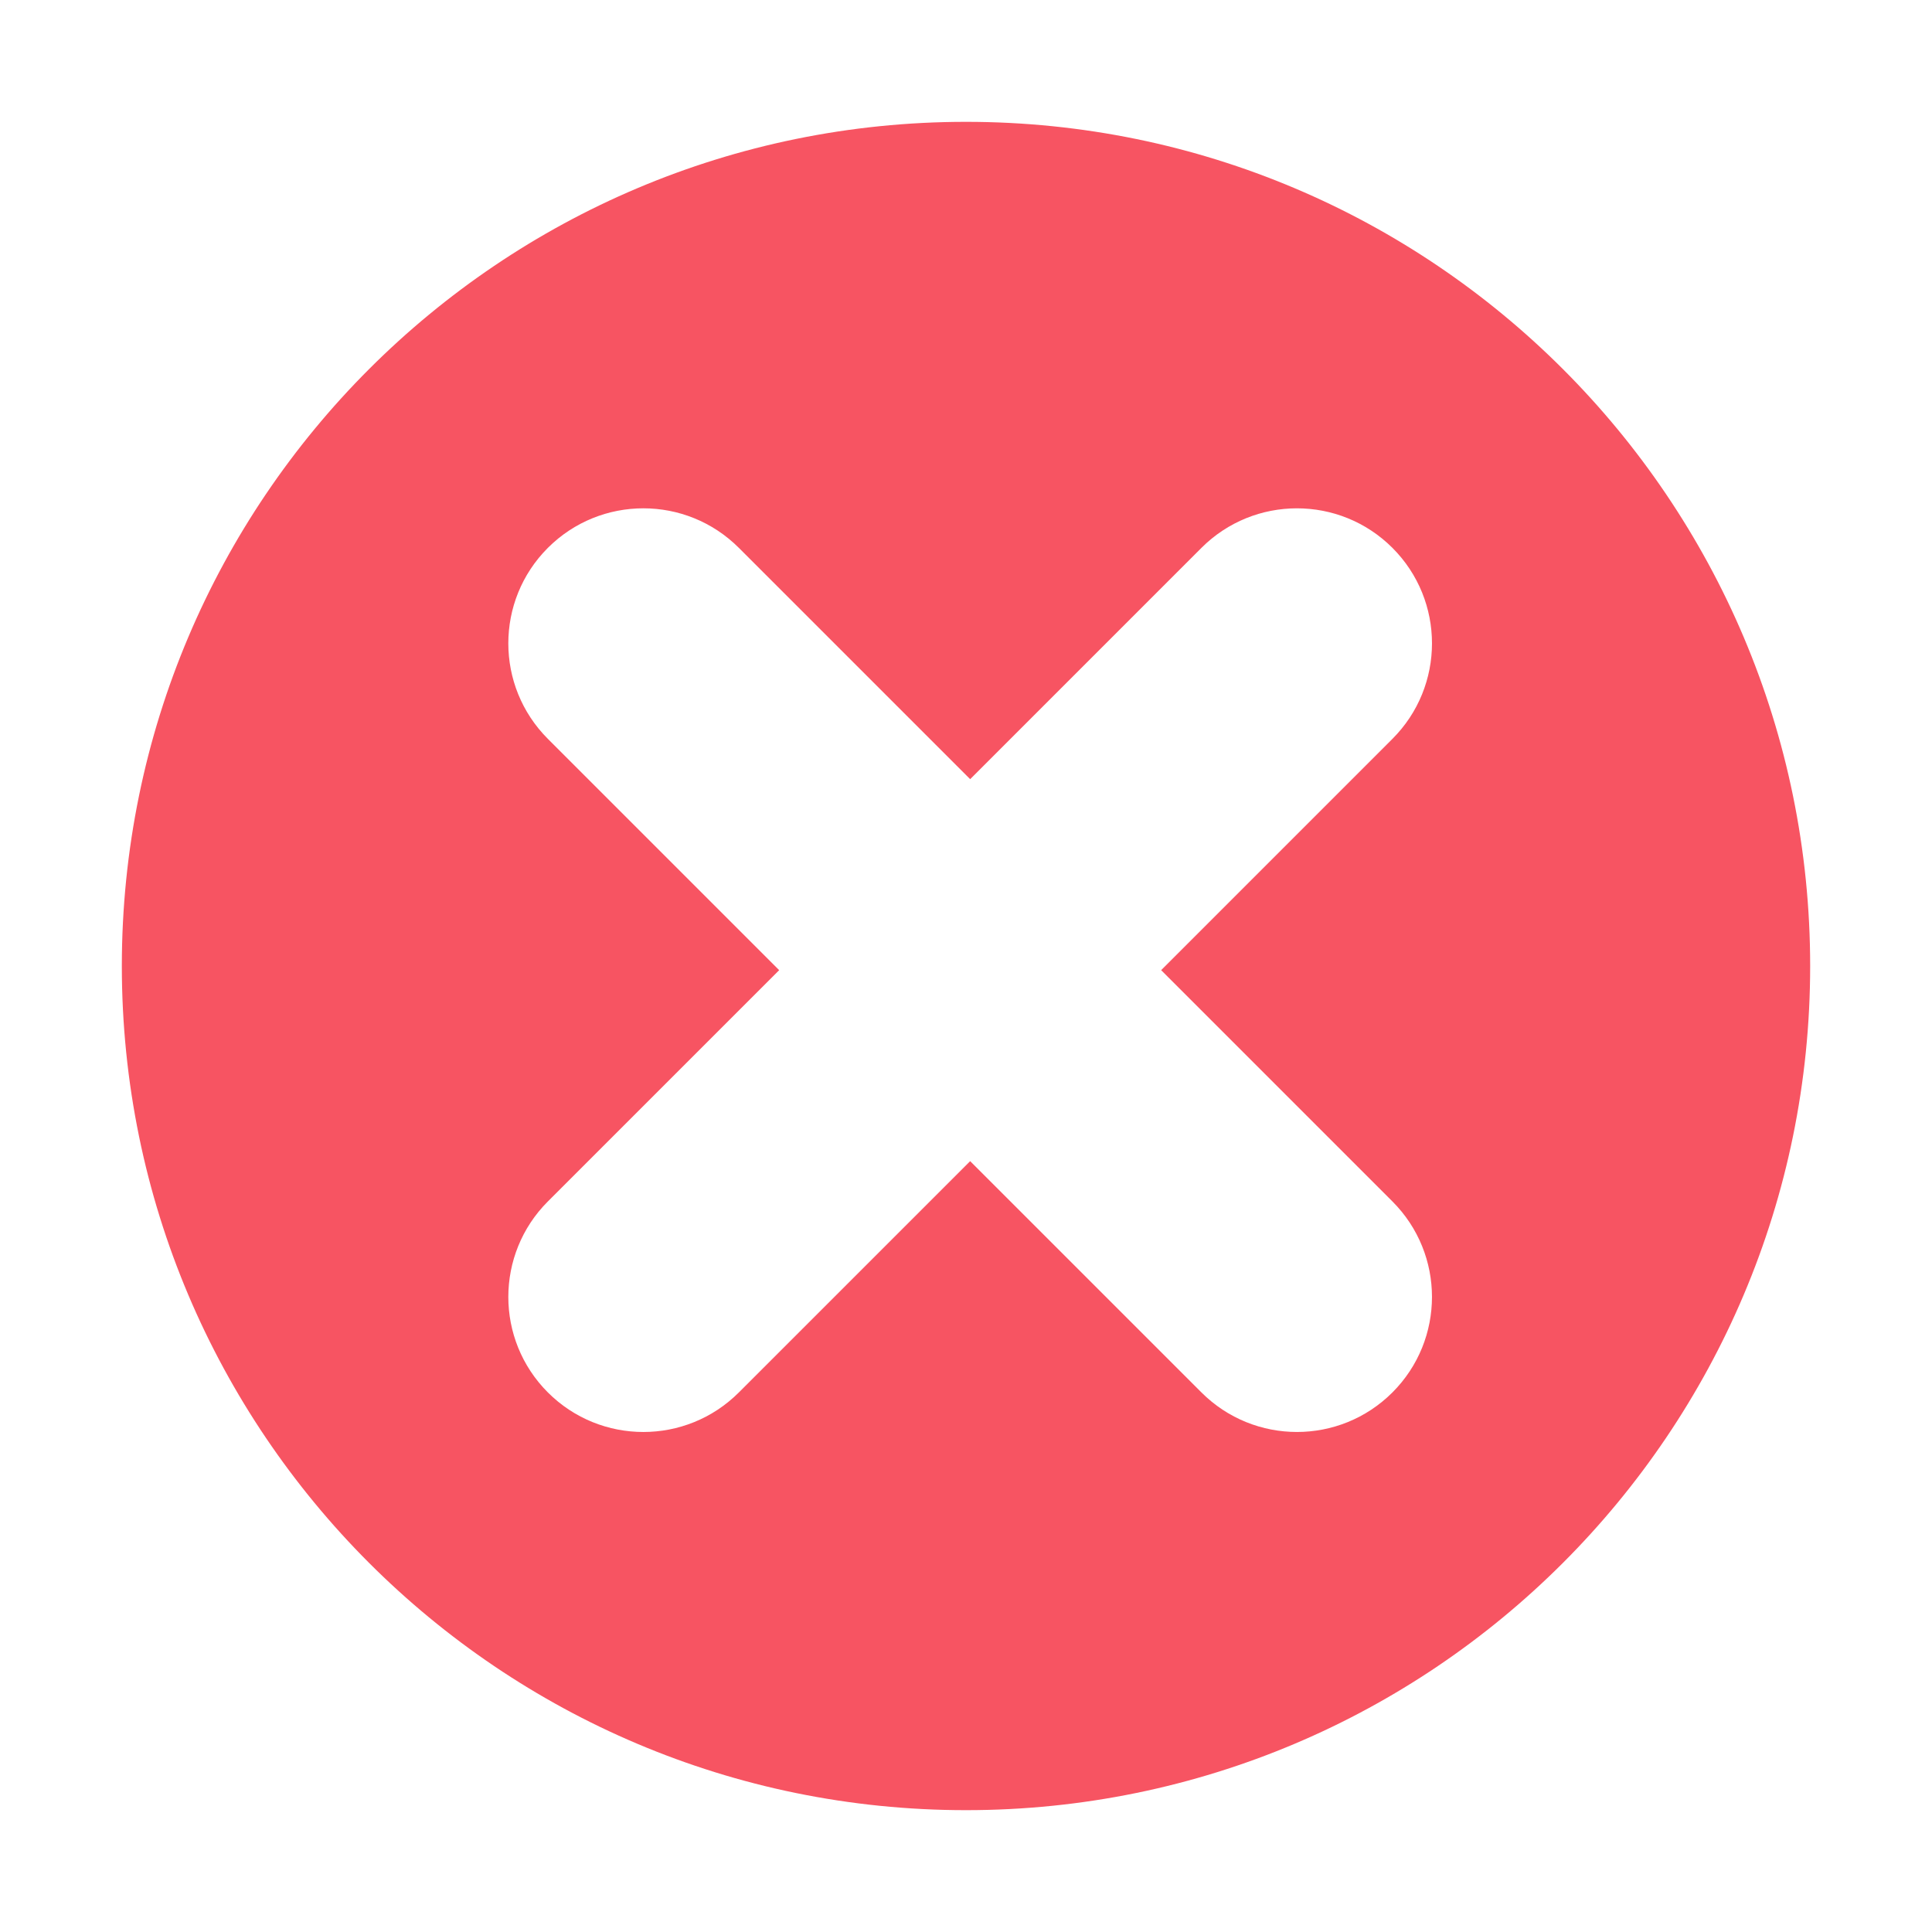
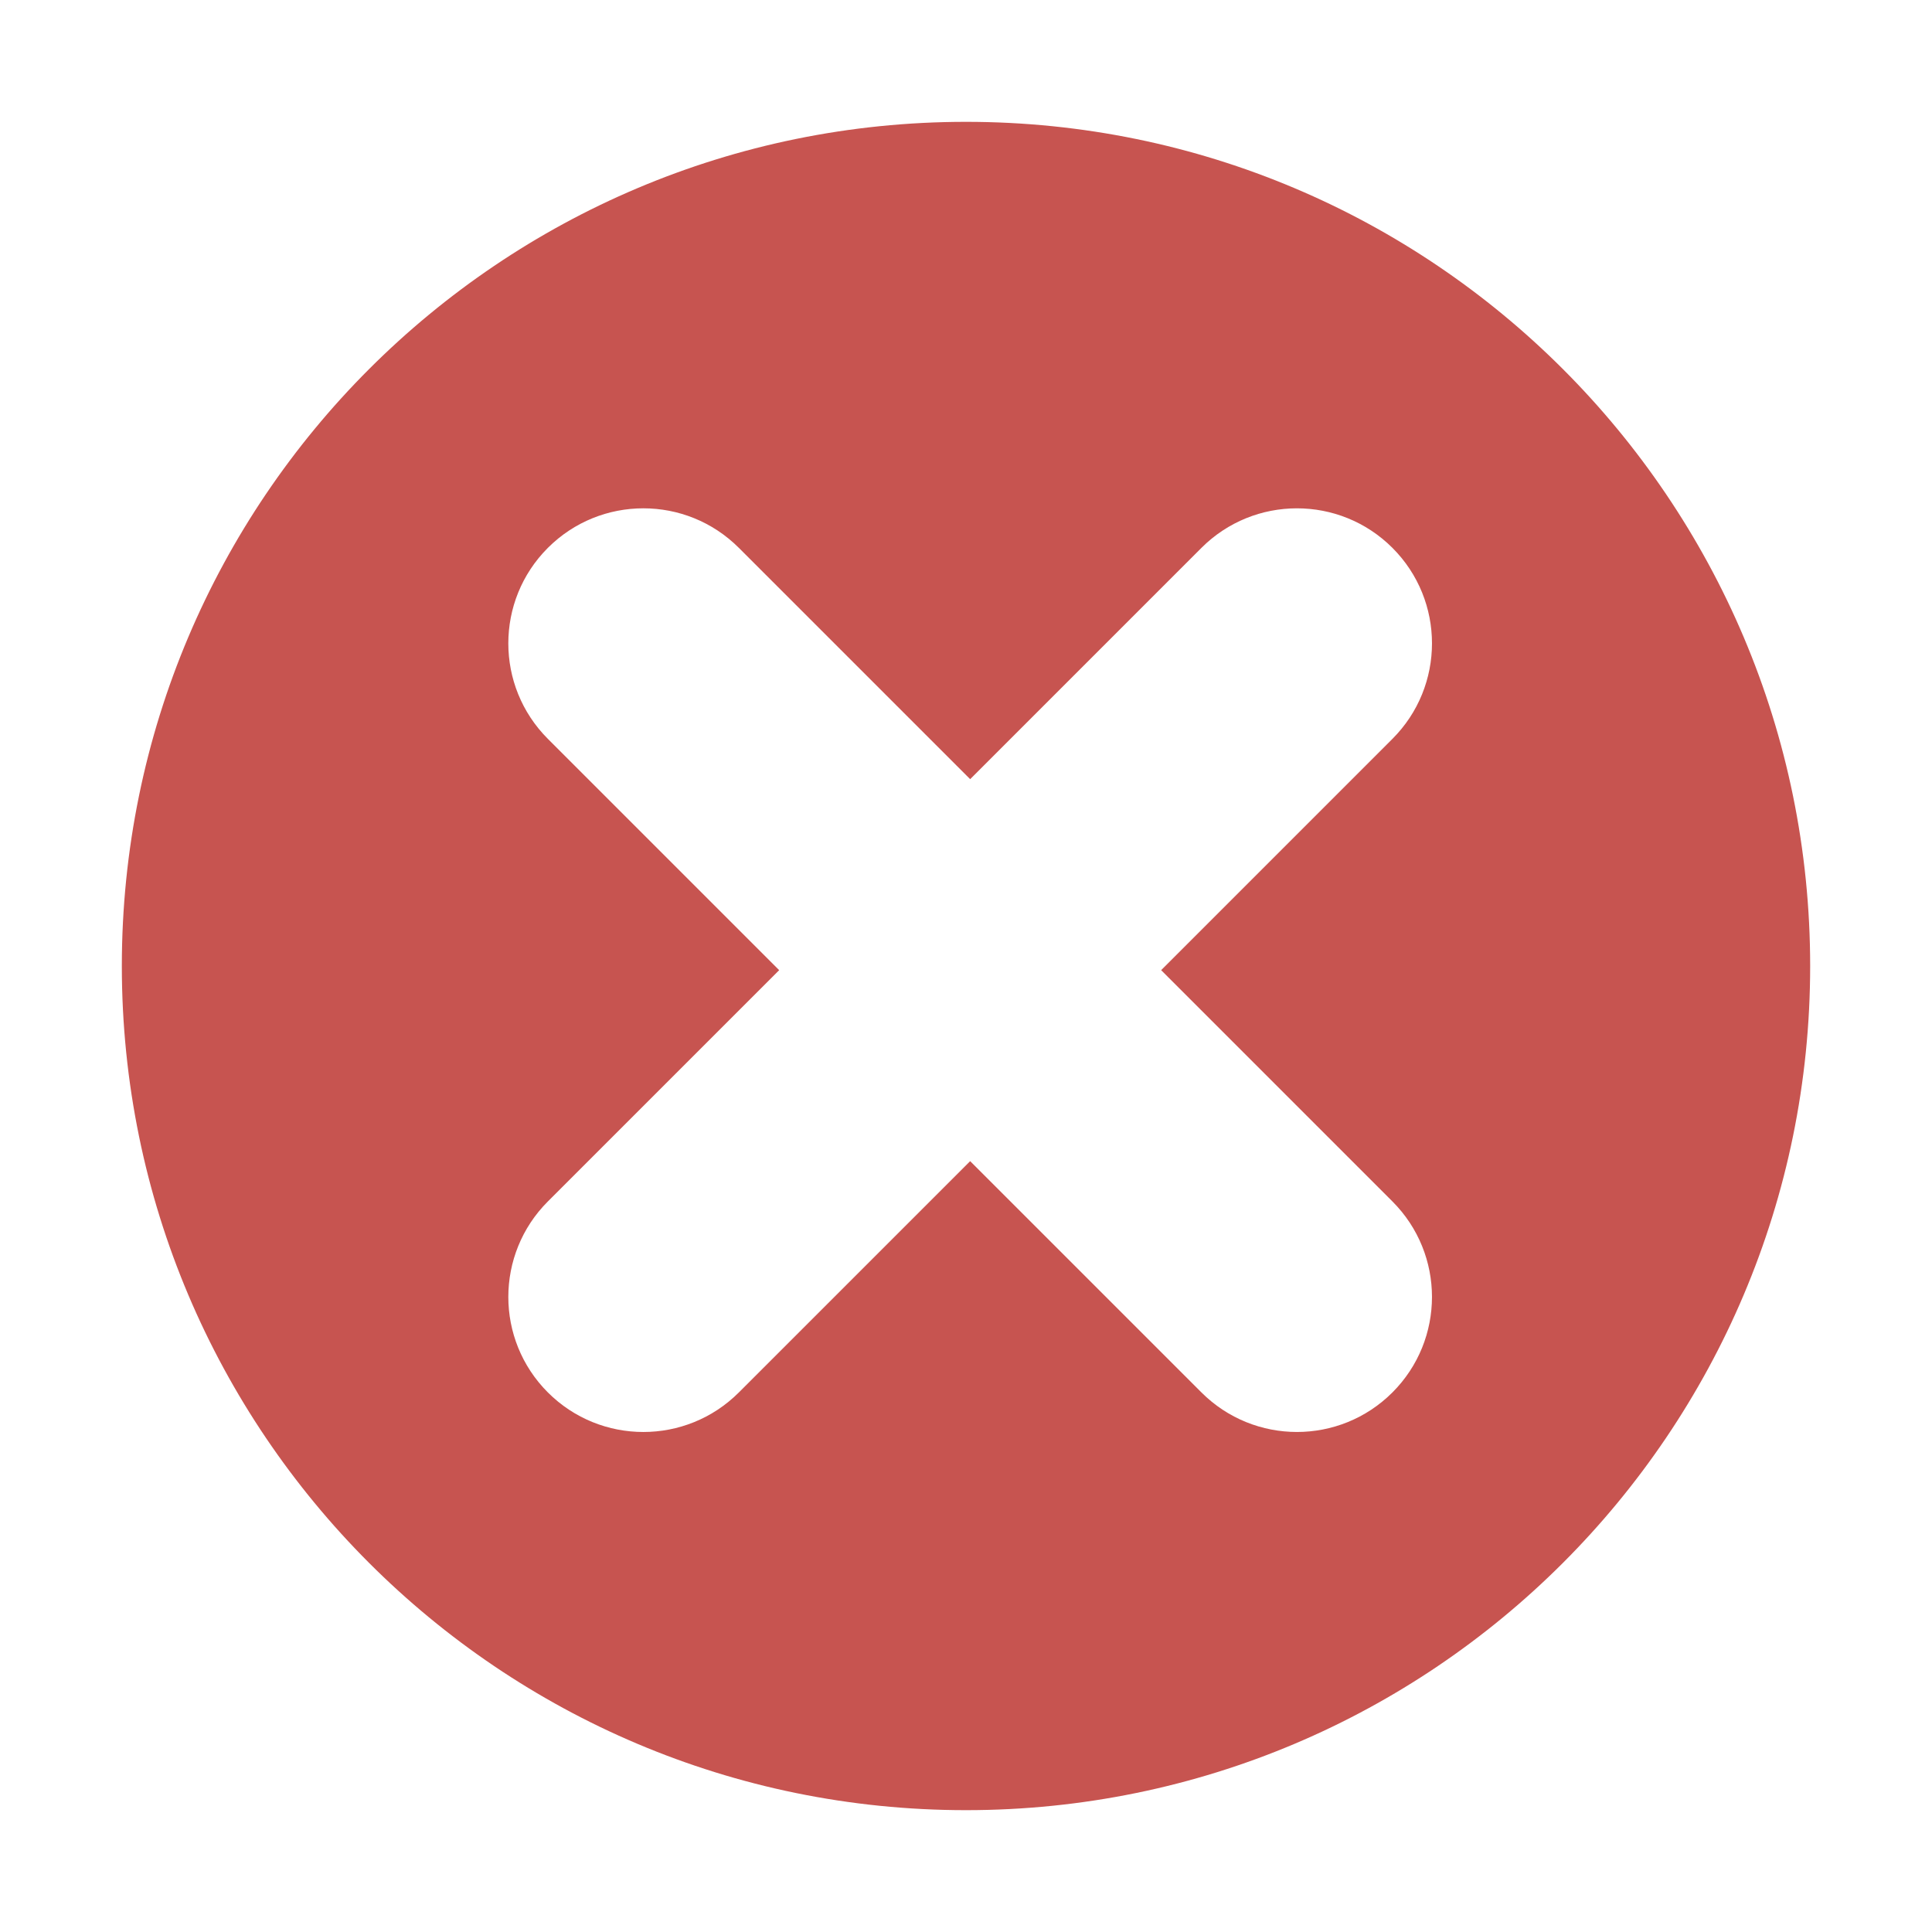
<svg xmlns="http://www.w3.org/2000/svg" width="16" height="16" viewBox="0 0 111 111" fill="none">
-   <path d="M55.5 7C82.286 7 104 28.714 104 55.5C104 82.286 82.286 104 55.5 104C28.714 104 7 82.286 7 55.5C7 28.714 28.714 7 55.5 7ZM80 31.477C76.97 28.447 72.057 28.448 69.027 31.477L55.739 44.766L42.45 31.477C39.42 28.447 34.508 28.447 31.477 31.477C28.447 34.508 28.447 39.42 31.477 42.45L44.766 55.739L31.477 69.027C28.448 72.057 28.447 76.97 31.477 80C34.508 83.03 39.42 83.03 42.45 80L55.739 66.712L69.027 80C72.057 83.029 76.97 83.03 80 80C83.03 76.97 83.029 72.057 80 69.027L66.712 55.739L80 42.45C83.03 39.42 83.03 34.508 80 31.477Z" fill="#F75462" />
+   <path d="M55.5 7C82.286 7 104 28.714 104 55.5C104 82.286 82.286 104 55.5 104C28.714 104 7 82.286 7 55.5C7 28.714 28.714 7 55.5 7ZM80 31.477C76.97 28.447 72.057 28.448 69.027 31.477L55.739 44.766L42.45 31.477C39.42 28.447 34.508 28.447 31.477 31.477C28.447 34.508 28.447 39.42 31.477 42.45L44.766 55.739L31.477 69.027C28.448 72.057 28.447 76.97 31.477 80C34.508 83.03 39.42 83.03 42.45 80L55.739 66.712L69.027 80C72.057 83.029 76.97 83.03 80 80C83.03 76.97 83.029 72.057 80 69.027L66.712 55.739L80 42.45C83.03 39.42 83.03 34.508 80 31.477Z" fill="#C75450" />
</svg>
